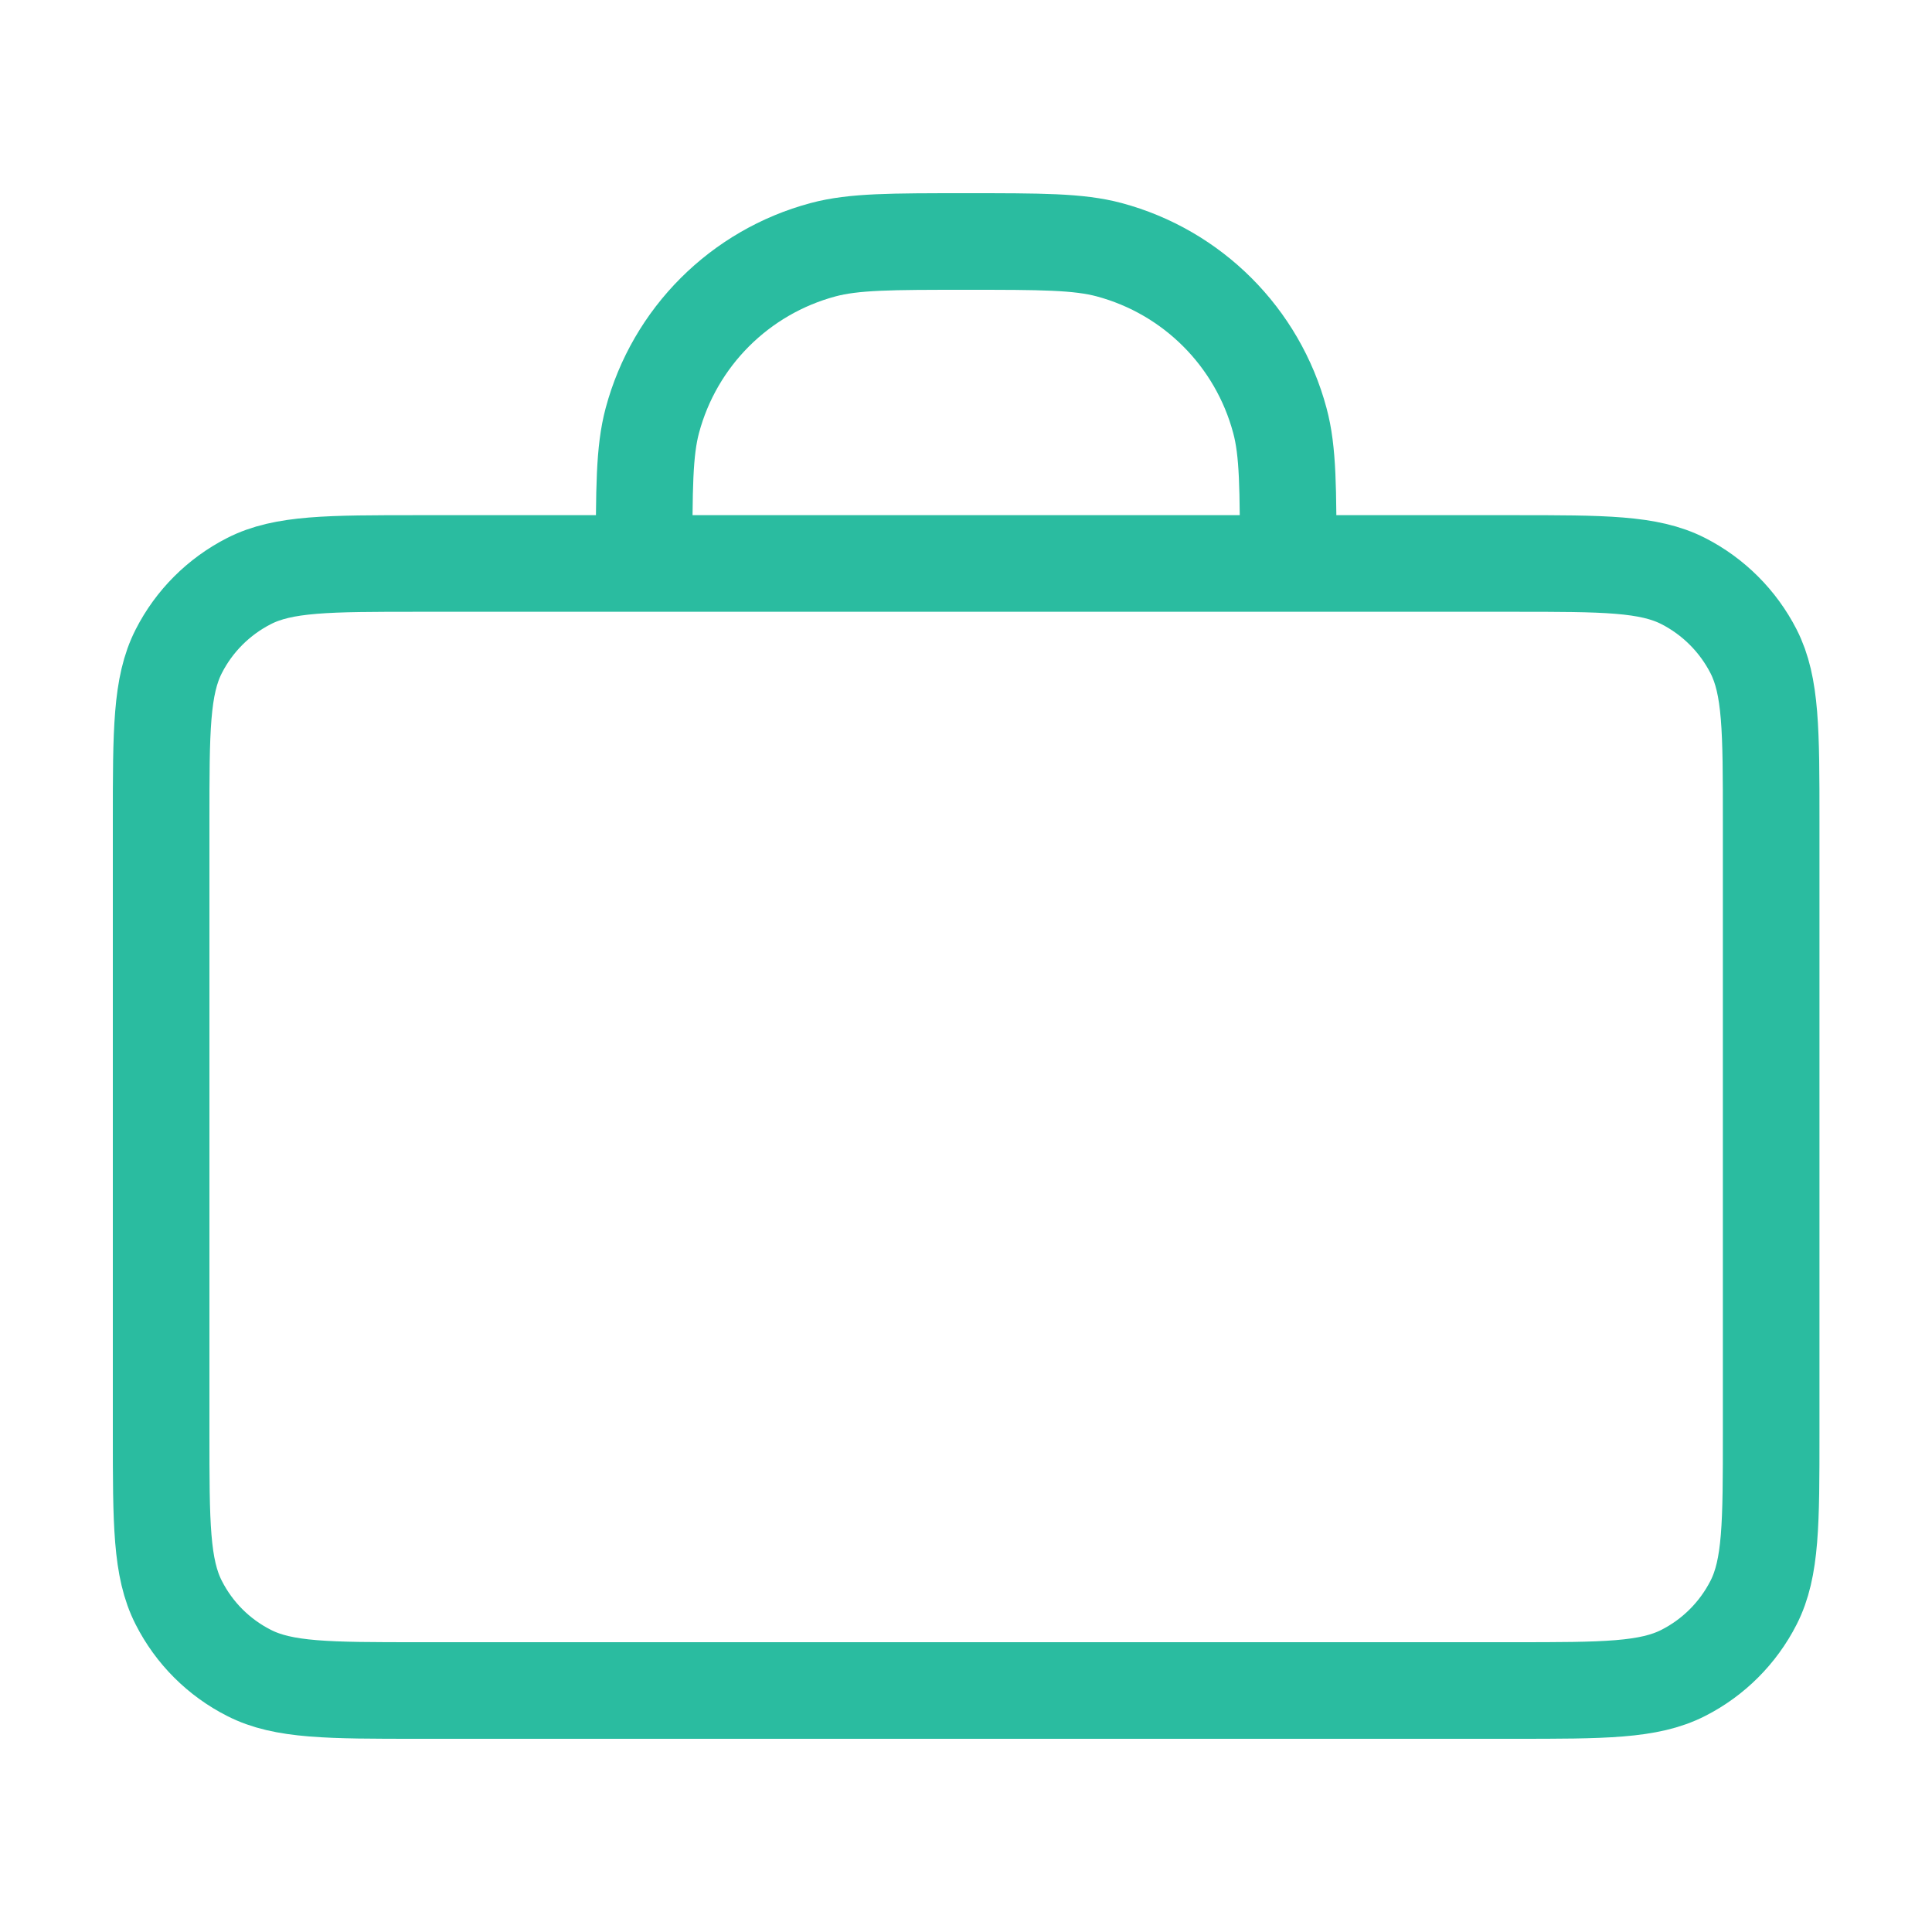
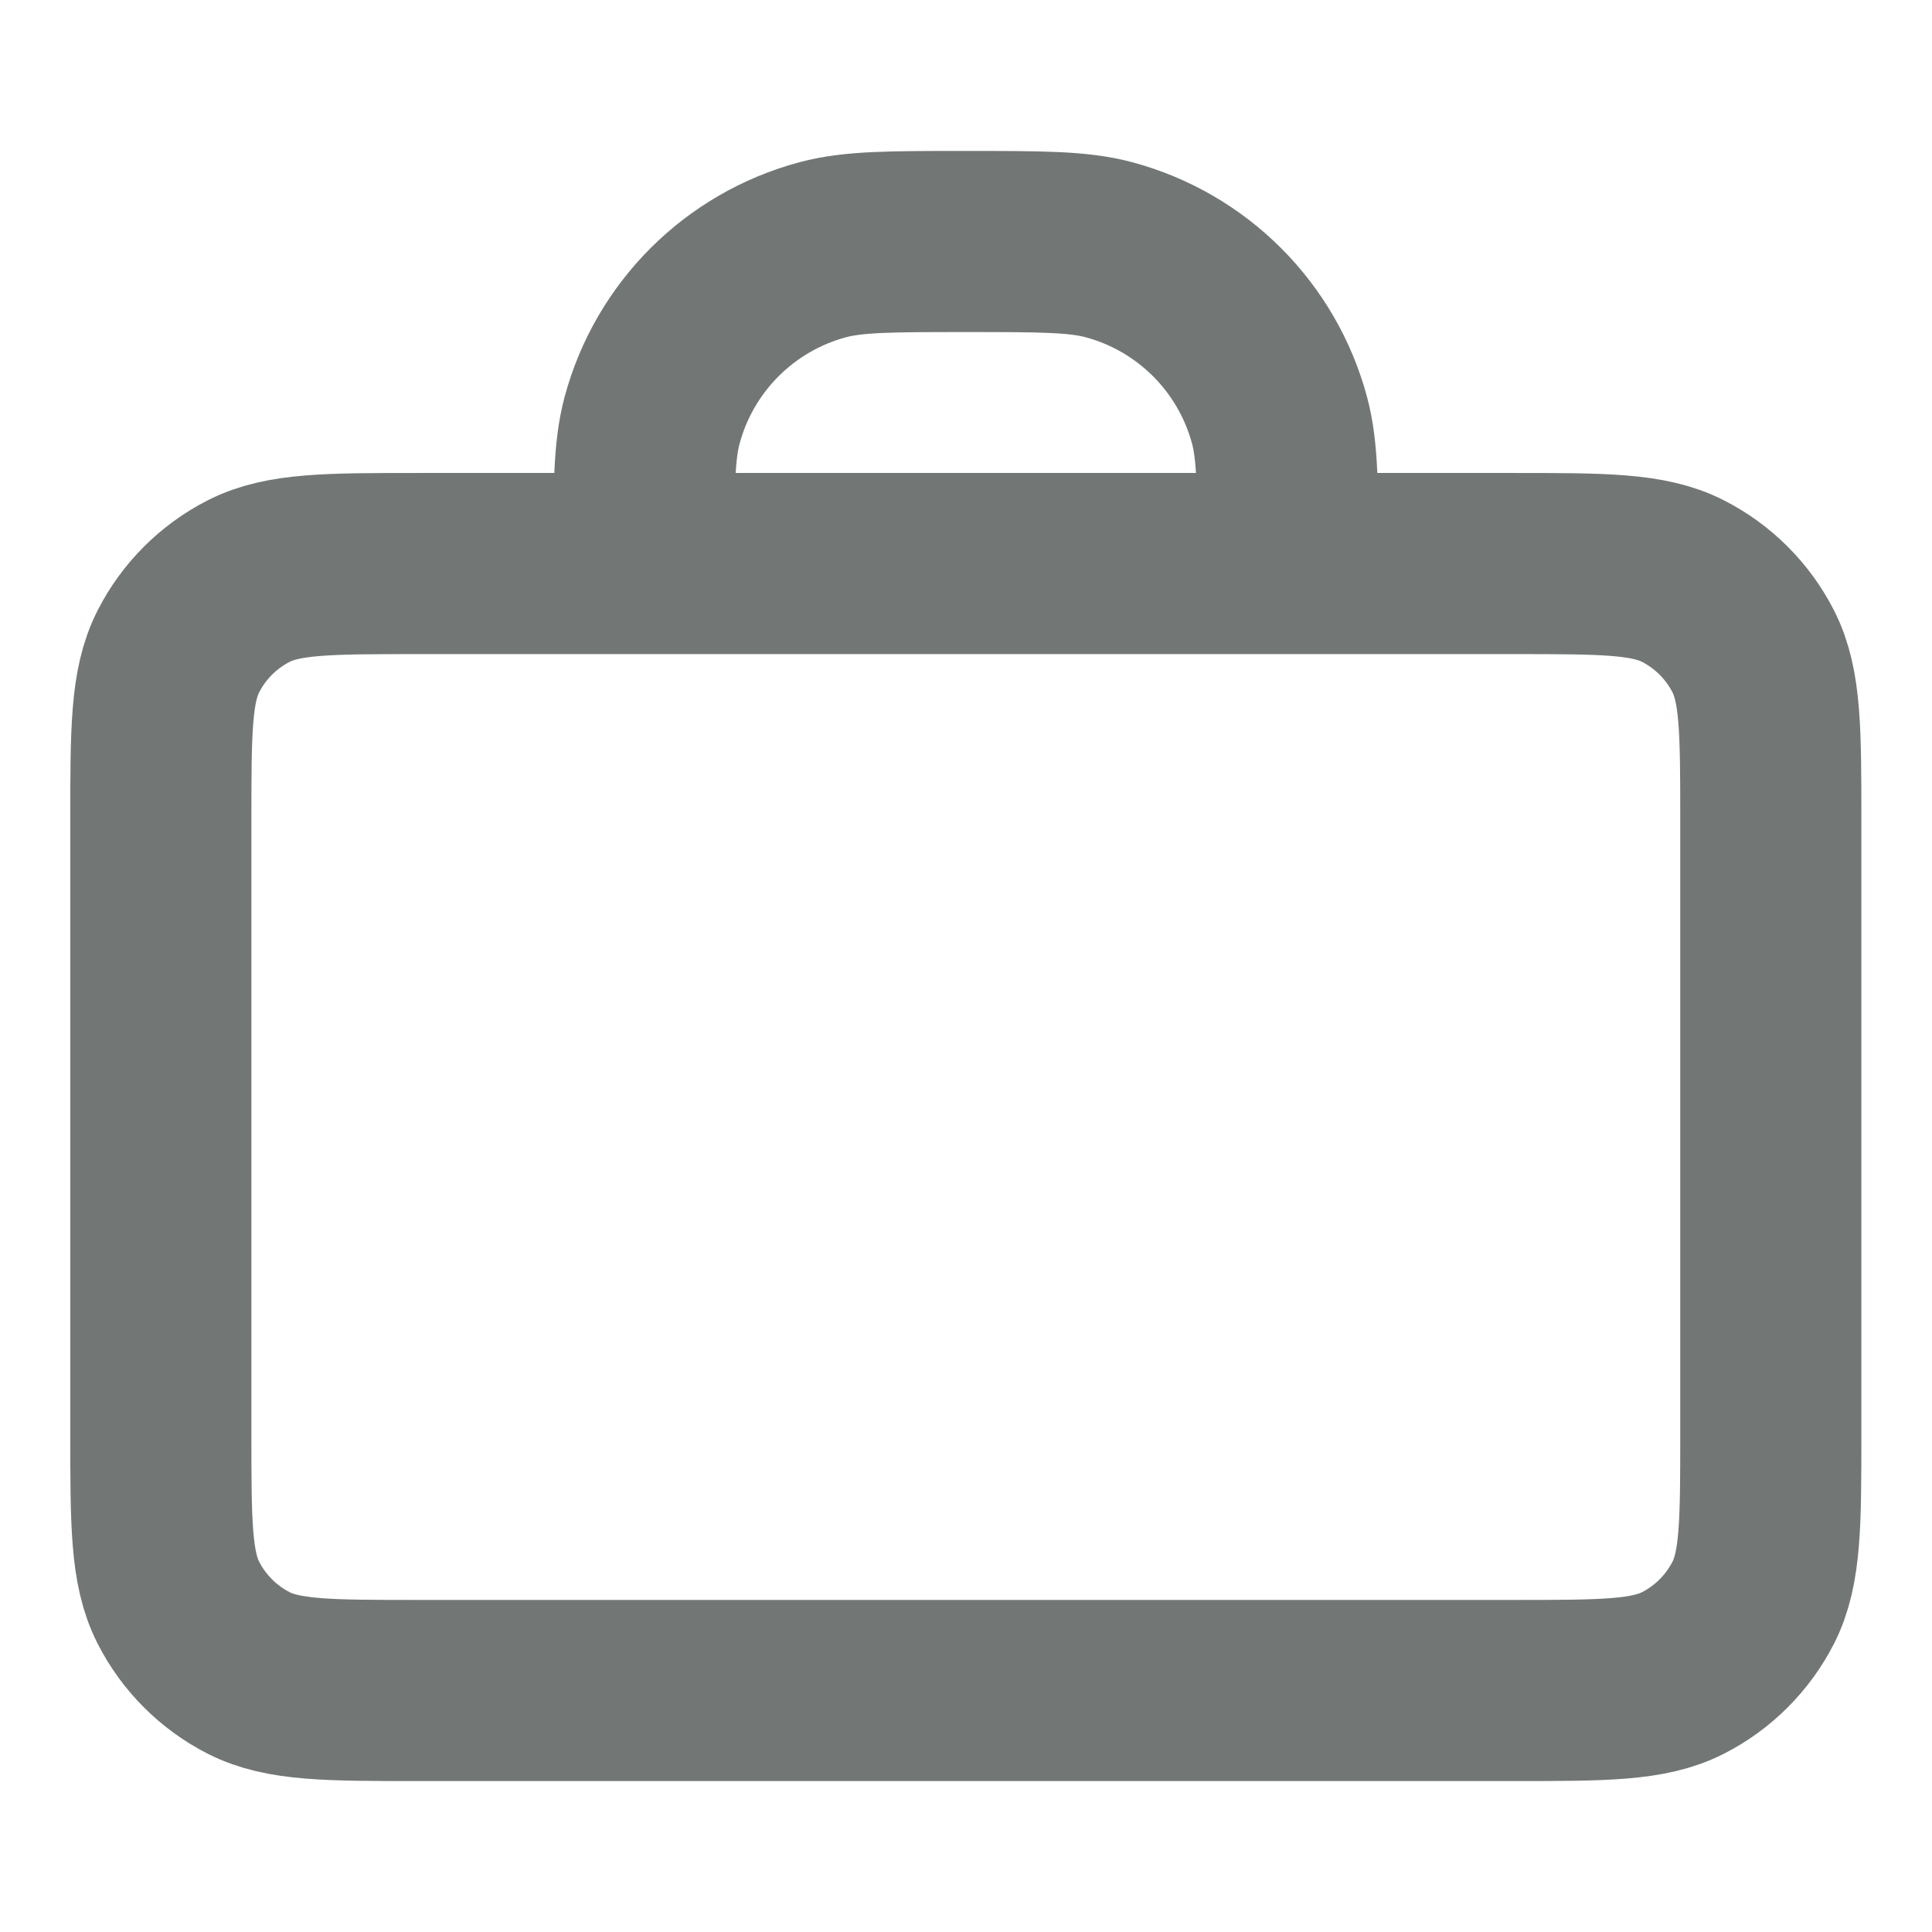
- <svg xmlns="http://www.w3.org/2000/svg" width="20" height="20" viewBox="0 0 20 20" fill="none">
+ <svg xmlns="http://www.w3.org/2000/svg" width="16" height="16" viewBox="0 0 16 16" fill="none">
  <g id="briefcase-01">
-     <path id="Icon" d="M13.335 5.833C13.335 5.058 13.335 4.671 13.249 4.353C13.018 3.49 12.344 2.816 11.482 2.585C11.164 2.5 10.776 2.5 10.001 2.5C9.226 2.5 8.839 2.5 8.521 2.585C7.658 2.816 6.984 3.49 6.753 4.353C6.668 4.671 6.668 5.058 6.668 5.833M4.335 17.5H15.668C16.601 17.5 17.068 17.5 17.425 17.318C17.738 17.159 17.993 16.904 18.153 16.59C18.335 16.233 18.335 15.767 18.335 14.833V8.5C18.335 7.567 18.335 7.1 18.153 6.743C17.993 6.43 17.738 6.175 17.425 6.015C17.068 5.833 16.601 5.833 15.668 5.833H4.335C3.401 5.833 2.934 5.833 2.578 6.015C2.264 6.175 2.009 6.43 1.85 6.743C1.668 7.1 1.668 7.567 1.668 8.5V14.833C1.668 15.767 1.668 16.233 1.85 16.59C2.009 16.904 2.264 17.159 2.578 17.318C2.934 17.5 3.401 17.5 4.335 17.5Z" stroke="#2ABCA0" stroke-linecap="round" stroke-linejoin="round" />
+     <path id="Icon" d="M10.665 4.667C10.665 4.047 10.665 3.737 10.597 3.482C10.412 2.792 9.873 2.253 9.183 2.068C8.929 2 8.619 2 7.999 2C7.379 2 7.069 2 6.814 2.068C6.124 2.253 5.585 2.792 5.4 3.482C5.332 3.737 5.332 4.047 5.332 4.667M3.465 14H12.532C13.279 14 13.652 14 13.937 13.855C14.188 13.727 14.392 13.523 14.52 13.272C14.665 12.987 14.665 12.613 14.665 11.867V6.8C14.665 6.053 14.665 5.68 14.52 5.395C14.392 5.144 14.188 4.94 13.937 4.812C13.652 4.667 13.279 4.667 12.532 4.667H3.465C2.719 4.667 2.345 4.667 2.06 4.812C1.809 4.94 1.605 5.144 1.477 5.395C1.332 5.68 1.332 6.053 1.332 6.8V11.867C1.332 12.613 1.332 12.987 1.477 13.272C1.605 13.523 1.809 13.727 2.06 13.855C2.345 14 2.719 14 3.465 14Z" stroke="#727776" stroke-width="1.5" stroke-linecap="round" stroke-linejoin="round" />
  </g>
</svg>
